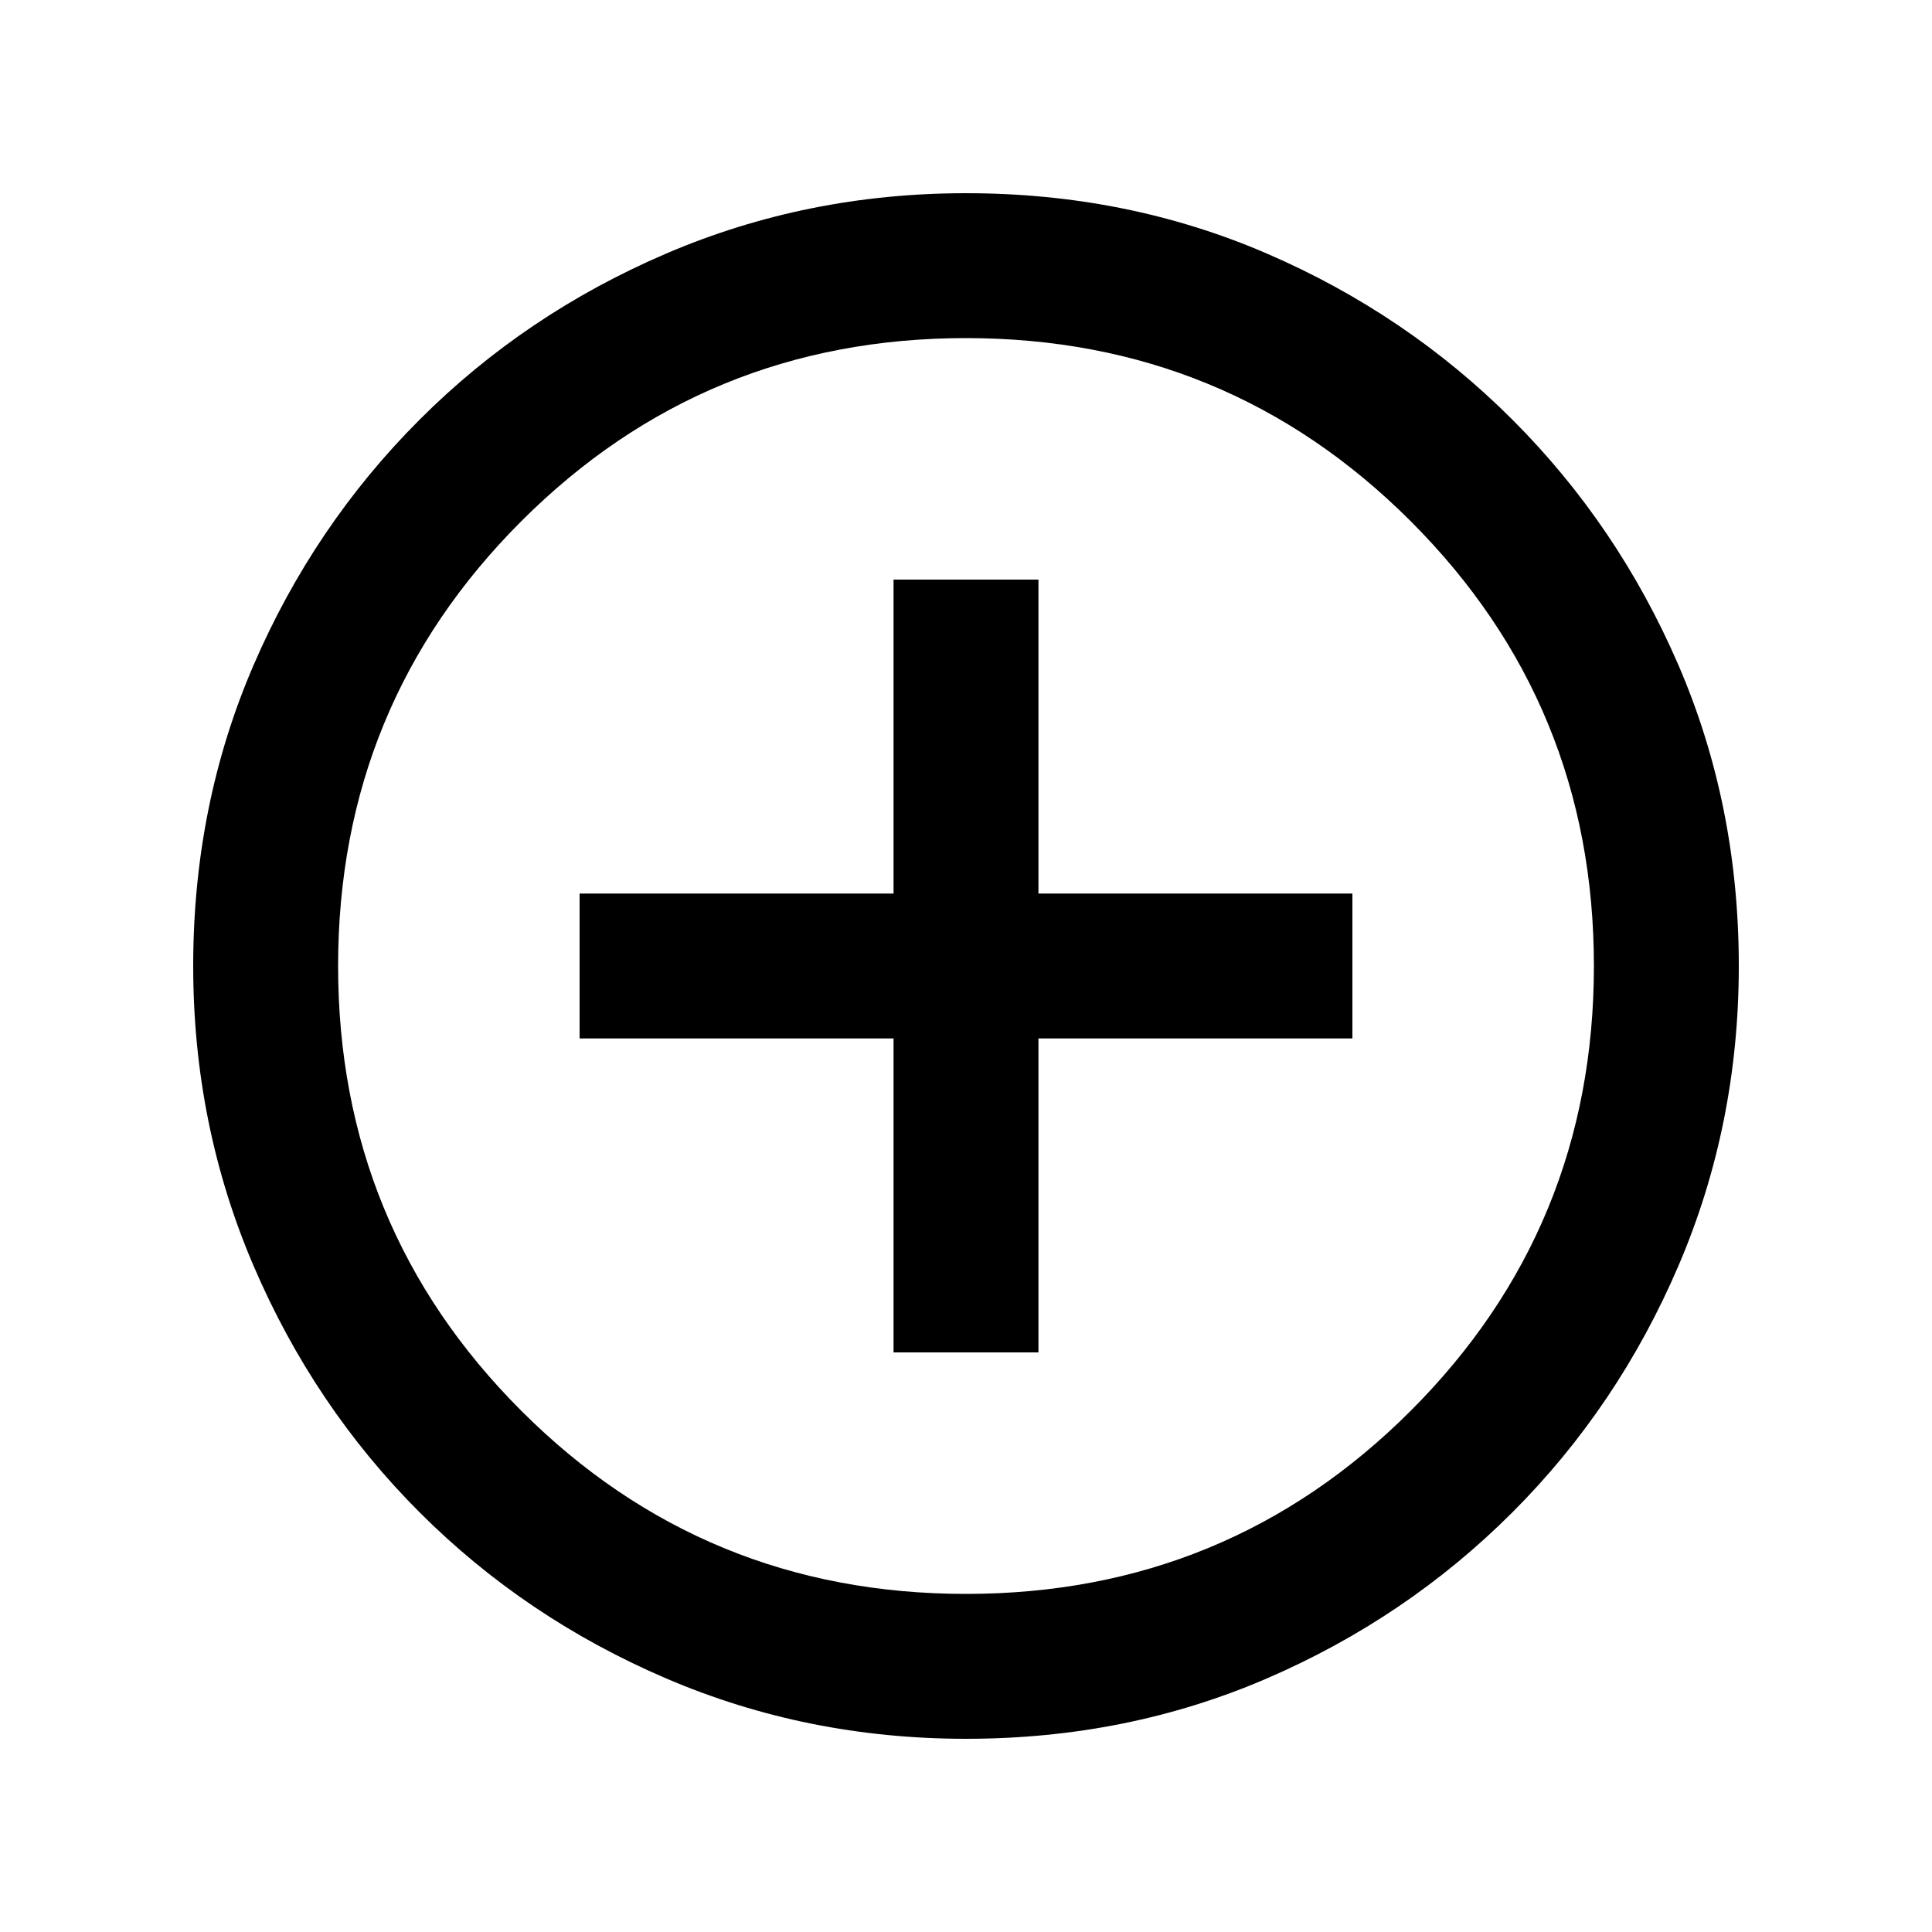
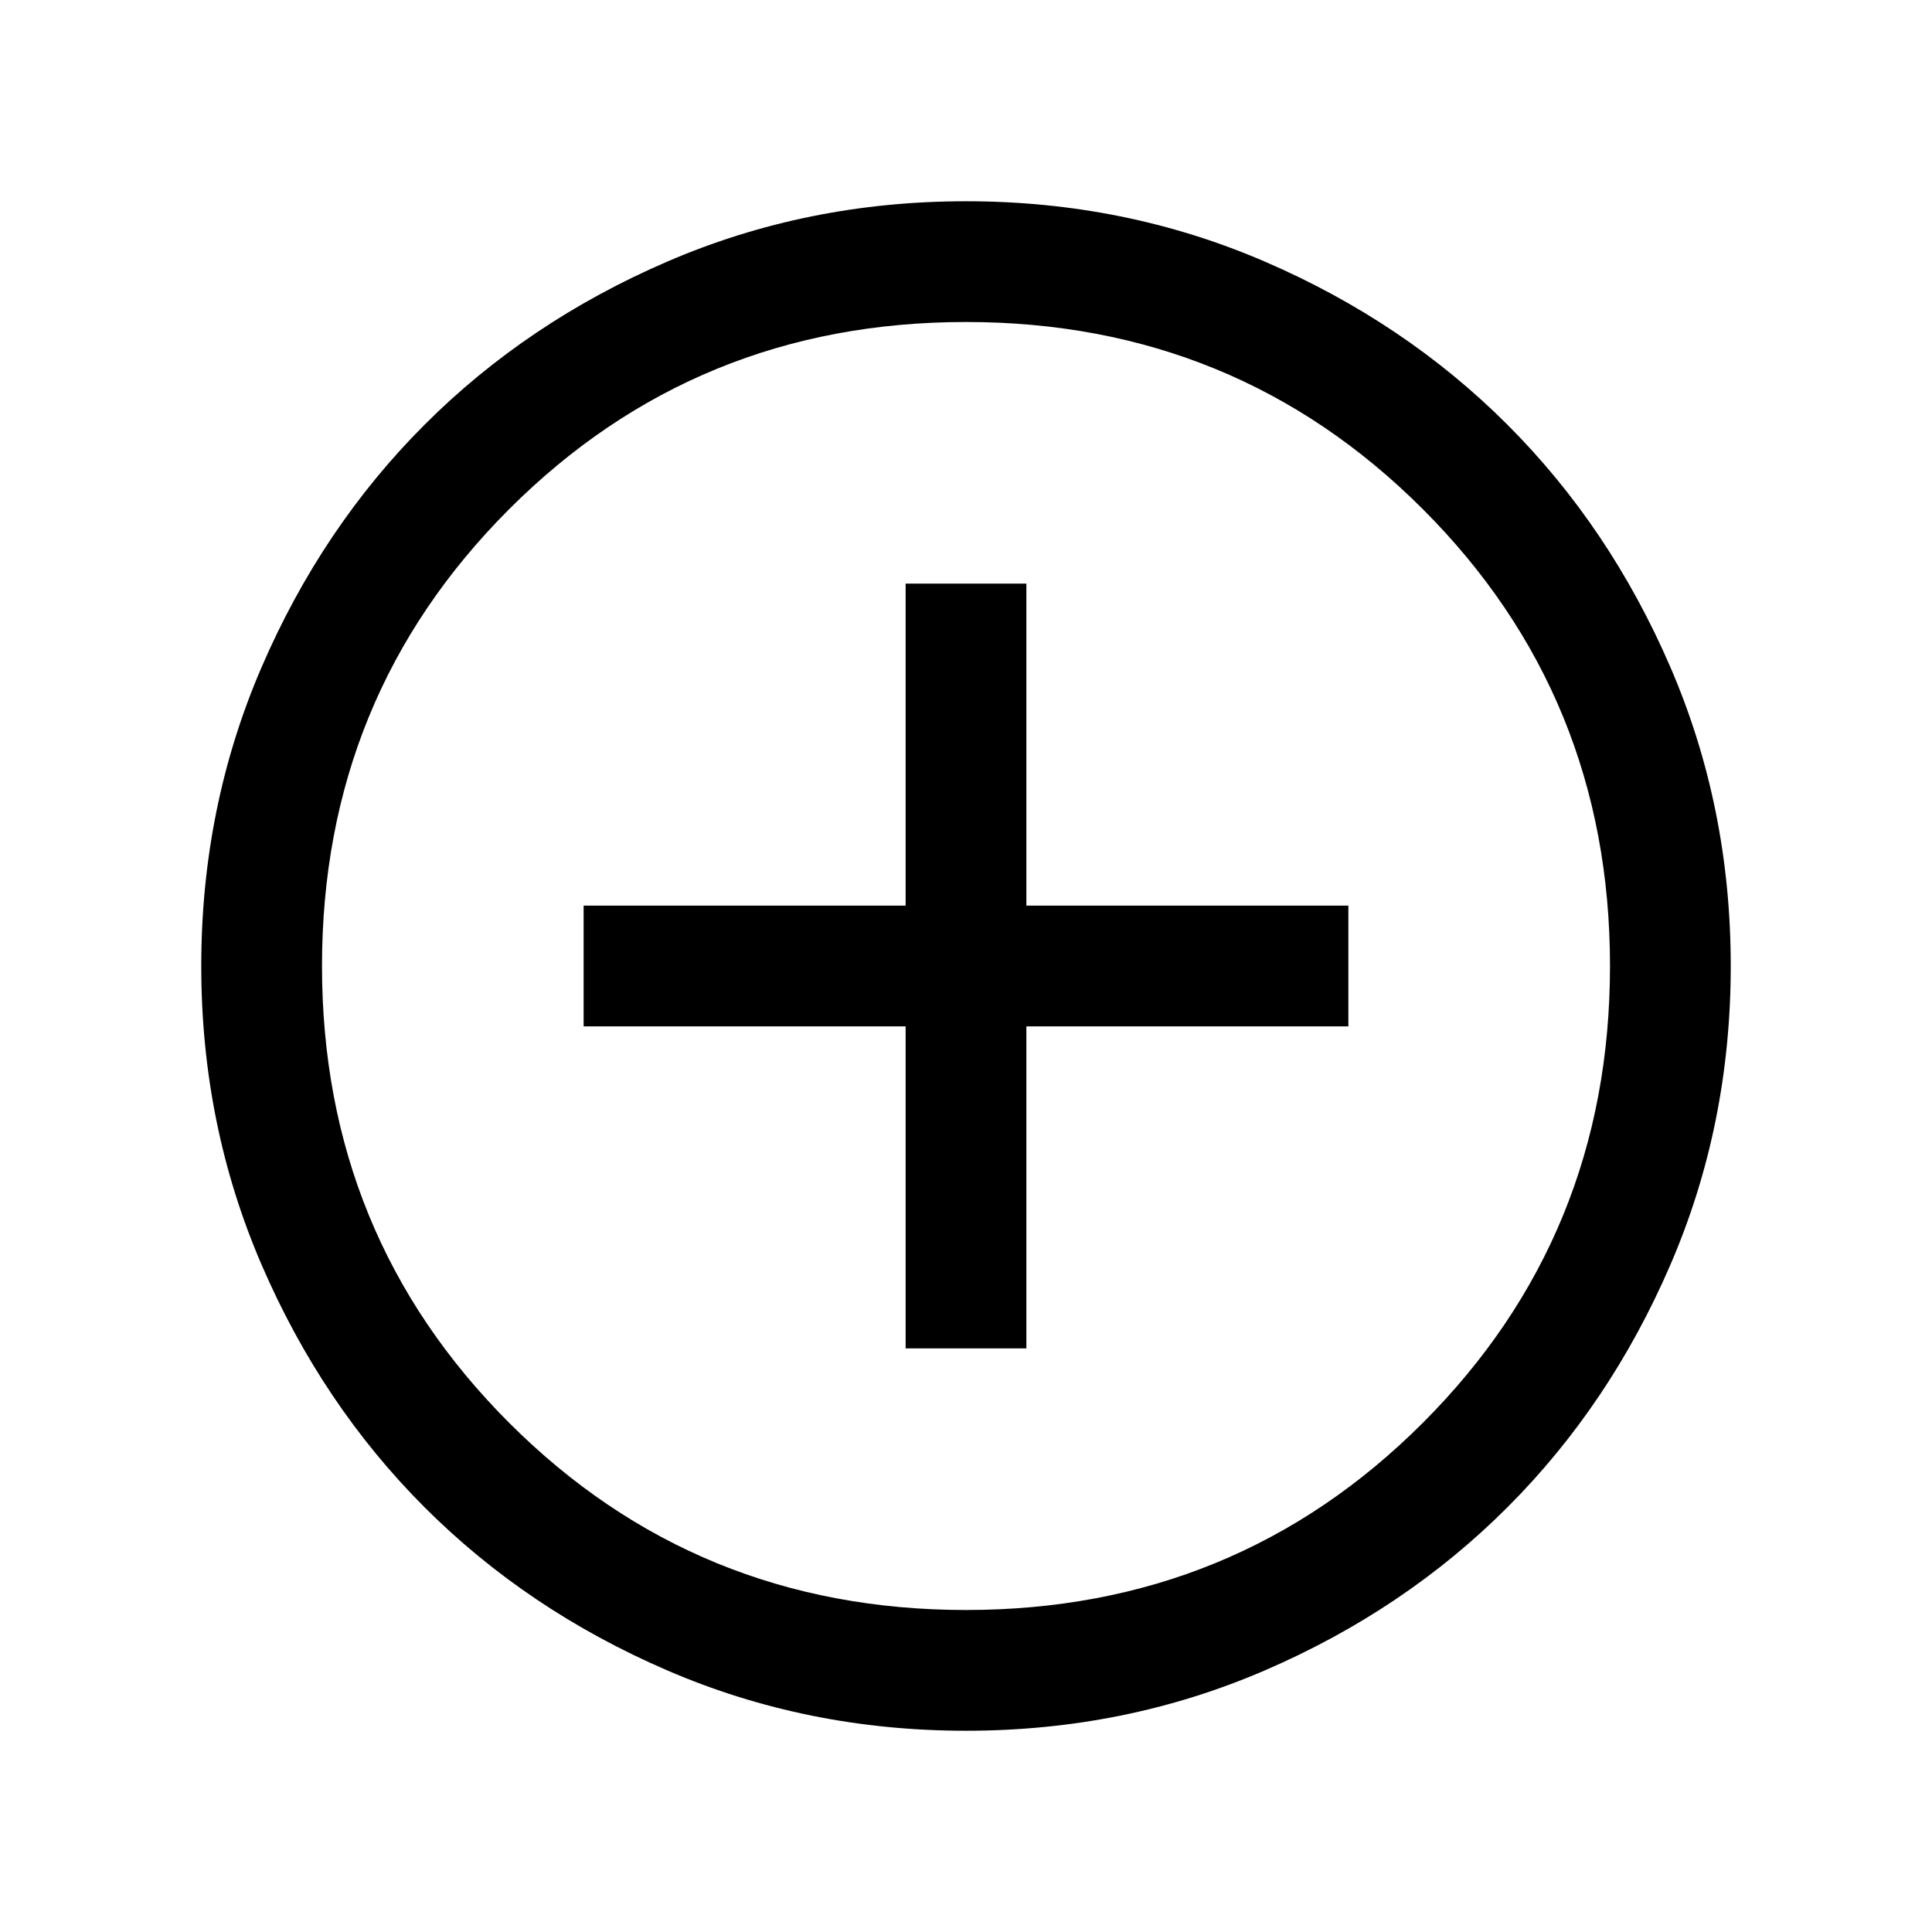
- <svg xmlns="http://www.w3.org/2000/svg" height="20" width="20">
-   <path d="M9.25 14h1.5v-3.25H14v-1.5h-3.25V6h-1.5v3.25H6v1.5h3.25Zm.75 4q-1.646 0-3.104-.625-1.458-.625-2.552-1.719t-1.719-2.552Q2 11.646 2 10q0-1.667.625-3.115.625-1.447 1.719-2.541Q5.438 3.25 6.896 2.625T10 2q1.667 0 3.115.625 1.447.625 2.541 1.719 1.094 1.094 1.719 2.541Q18 8.333 18 10q0 1.646-.625 3.104-.625 1.458-1.719 2.552t-2.541 1.719Q11.667 18 10 18Zm0-1.5q2.708 0 4.604-1.896T16.5 10q0-2.708-1.896-4.604T10 3.5q-2.708 0-4.604 1.896T3.5 10q0 2.708 1.896 4.604T10 16.5Zm0-6.5Z" />
+ <svg xmlns="http://www.w3.org/2000/svg" height="24" width="24">
+   <path d="M11.25 16.75h1.5v-4h4v-1.5h-4v-4h-1.5v4h-4v1.5h4ZM12 21.5q-1.975 0-3.712-.75Q6.55 20 5.275 18.725T3.25 15.712Q2.5 13.975 2.5 12t.75-3.713Q4 6.55 5.275 5.275T8.288 3.25Q10.025 2.5 12 2.5t3.713.75q1.737.75 3.012 2.025t2.025 3.012q.75 1.738.75 3.713t-.75 3.712q-.75 1.738-2.025 3.013t-3.012 2.025q-1.738.75-3.713.75Zm0-1.5q3.35 0 5.675-2.325Q20 15.35 20 12q0-3.35-2.325-5.675Q15.35 4 12 4 8.65 4 6.325 6.325 4 8.65 4 12q0 3.35 2.325 5.675Q8.65 20 12 20Zm0-8Z" />
</svg>
